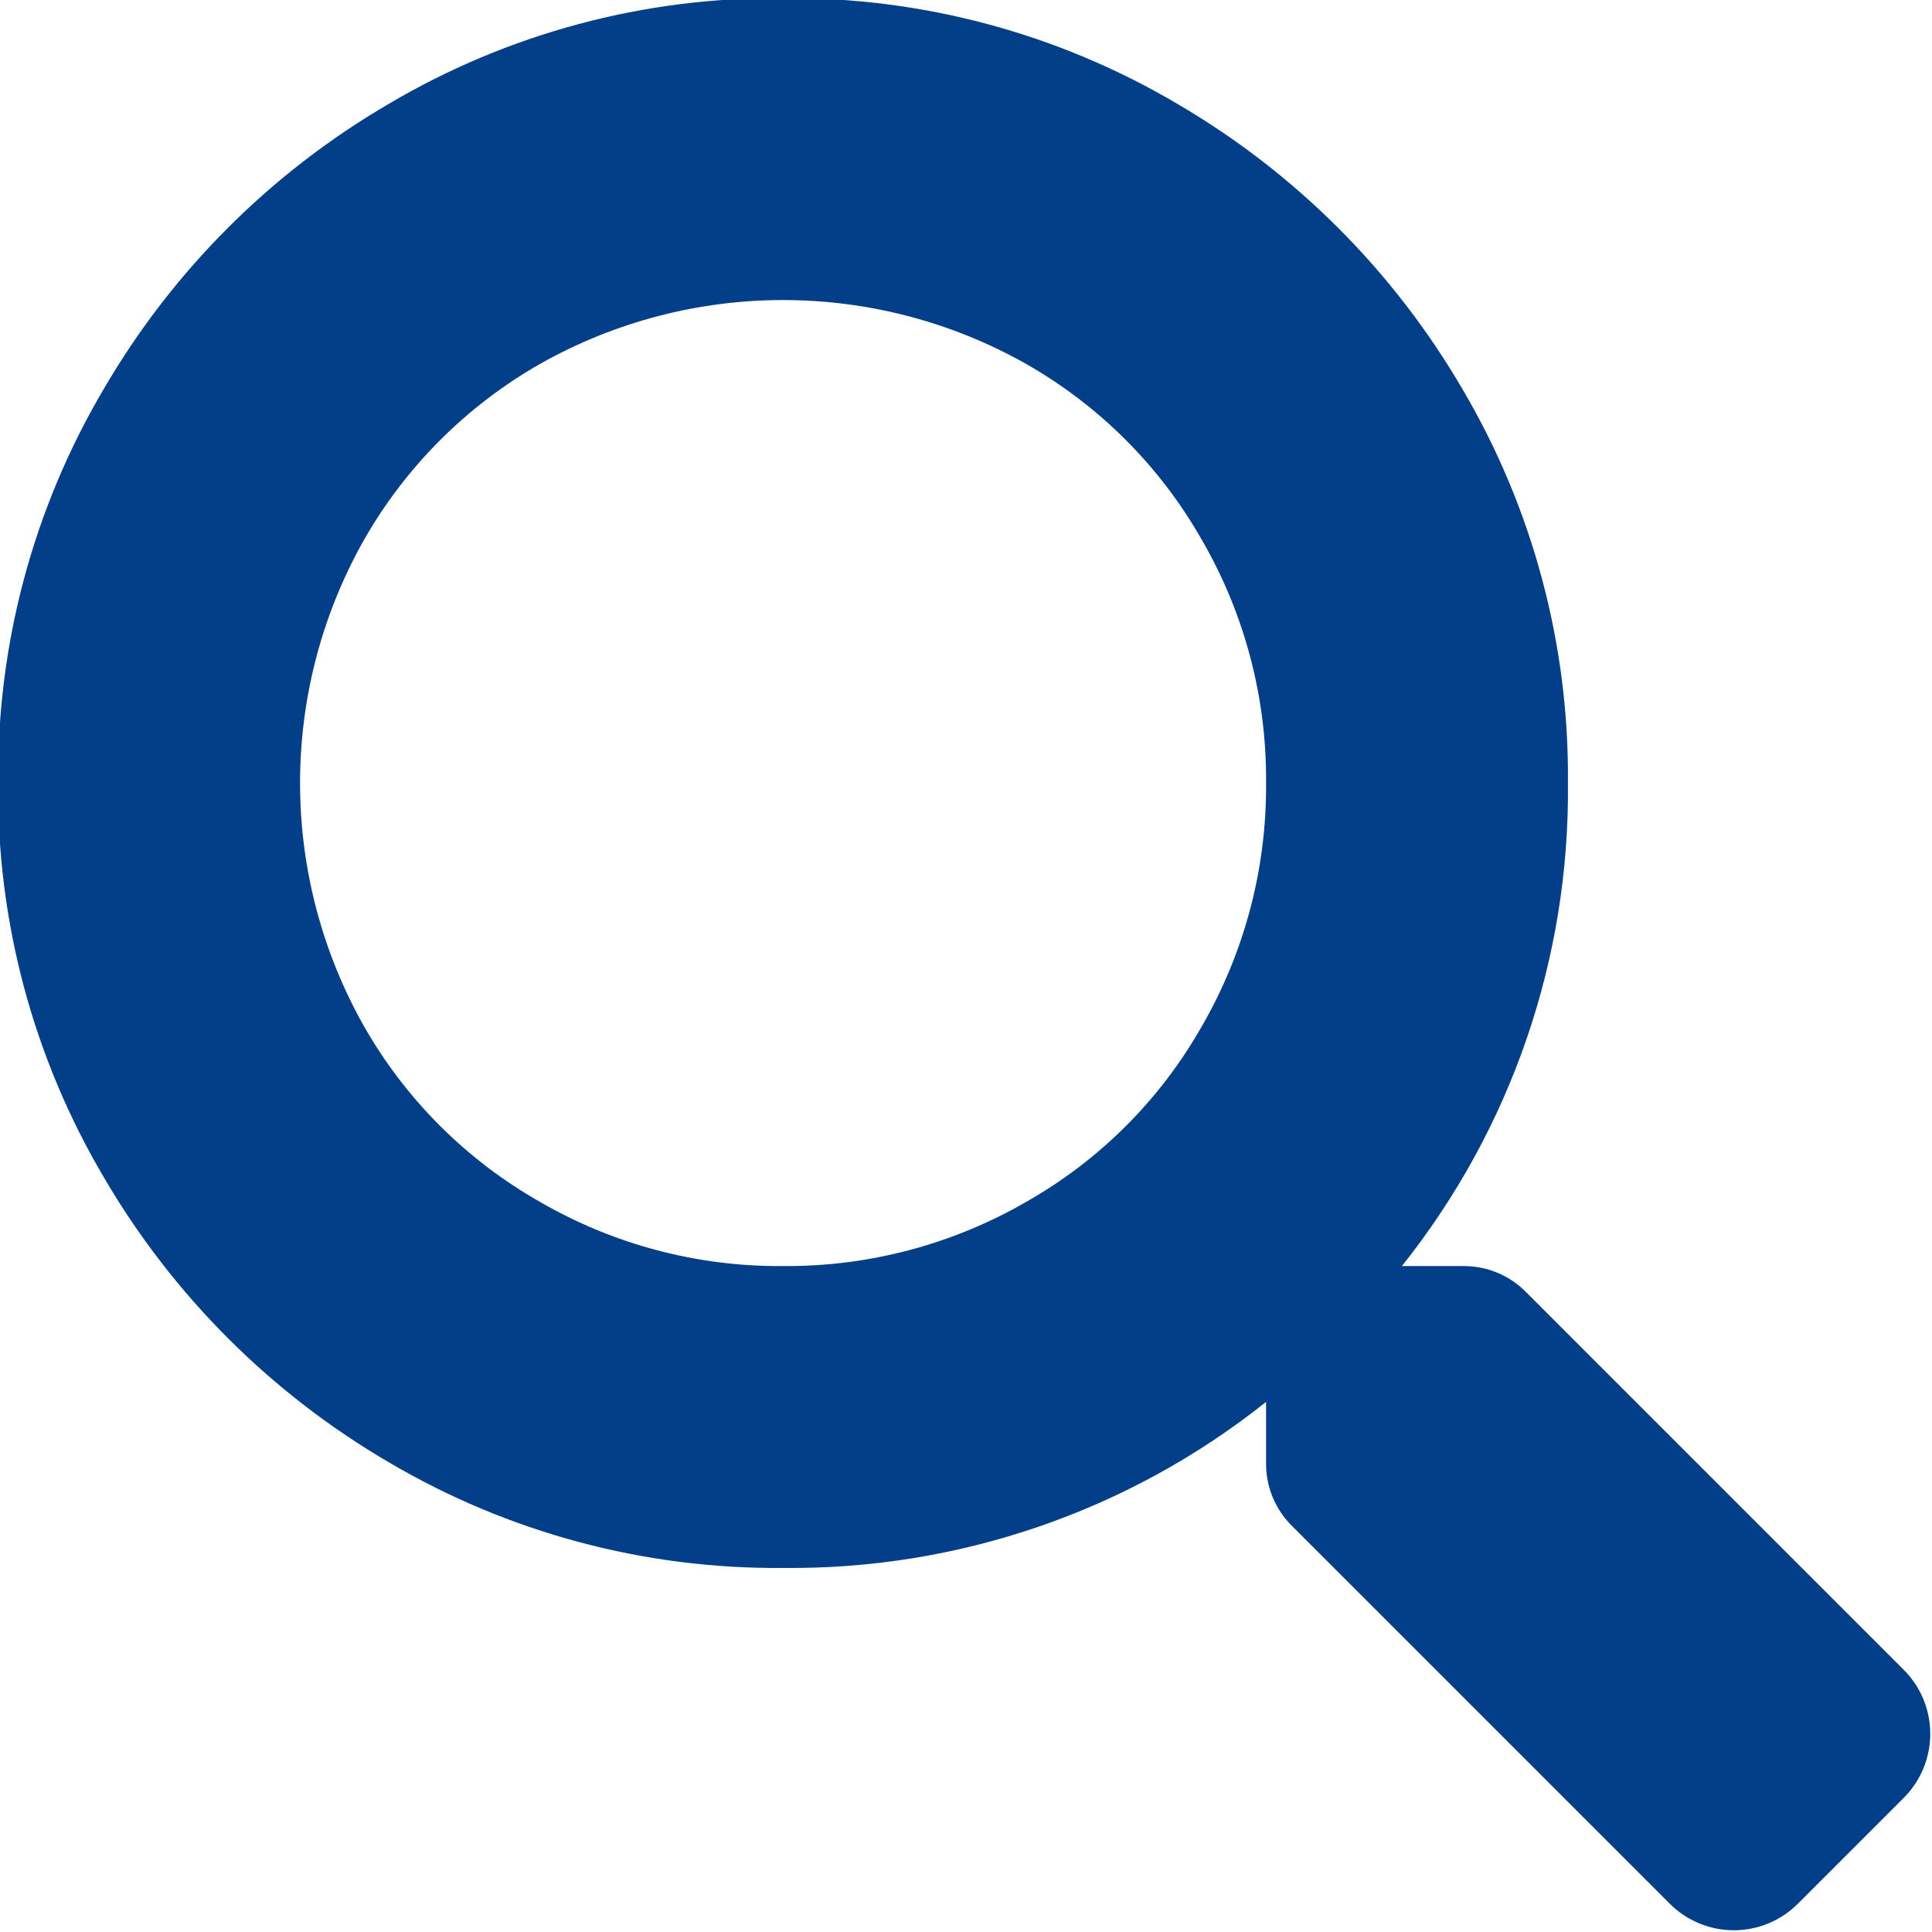
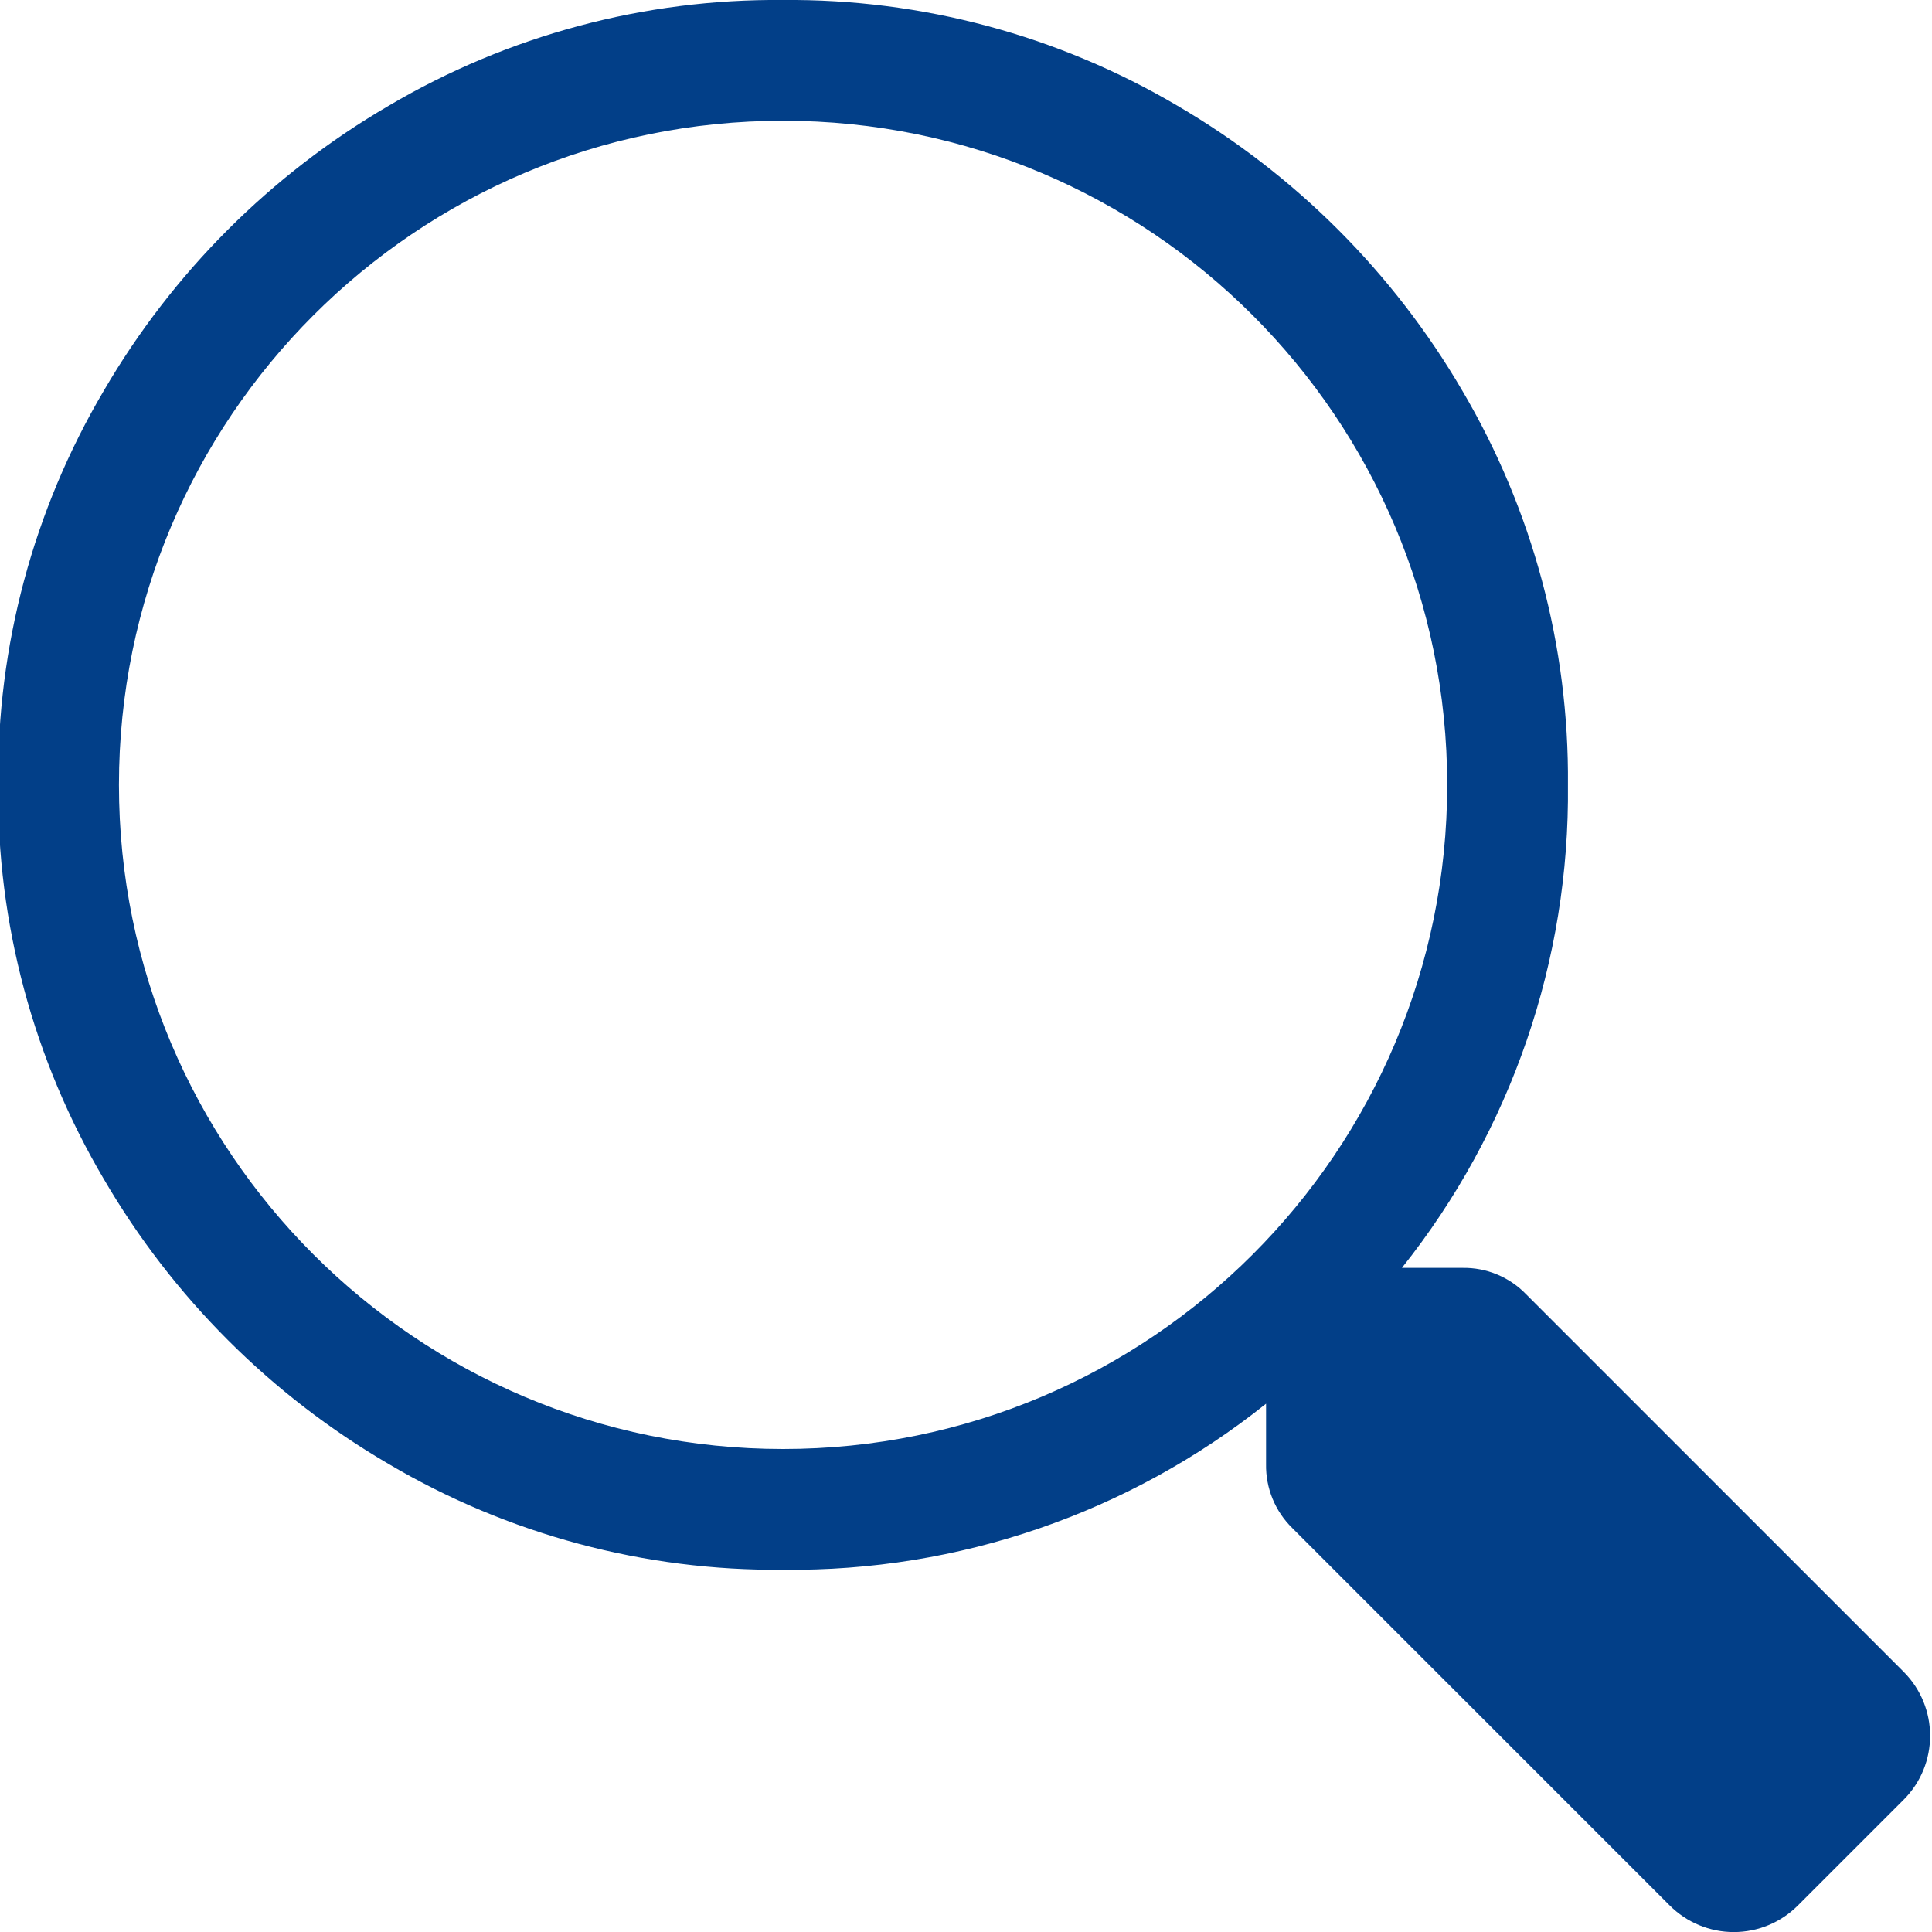
<svg xmlns="http://www.w3.org/2000/svg" id="Lag_1" data-name="Lag 1" viewBox="0 0 64 64">
  <defs>
    <style>.cls-1{fill:#023f88;}</style>
  </defs>
-   <g id="Icons">
-     <g id="Icons-Symbols-Rev1">
-       <g id="Basic-Icons">
-         <g id="Search">
-           <g id="Colors_Icon_Brand" data-name="Colors/Icon/Brand">
-             <g id="search-2" data-name="search">
-               <path id="path-1" class="cls-1" d="M63.06,55.31a3,3,0,0,1,0,4.25l-3.5,3.5a3,3,0,0,1-4.25,0l-12.5-12.5a2.89,2.89,0,0,1-.87-2.12v-2a25.24,25.24,0,0,1-16,5.5,25.25,25.25,0,0,1-13.06-3.5A26.28,26.28,0,0,1,3.44,39,25.18,25.18,0,0,1-.06,25.94a25.16,25.16,0,0,1,3.5-13.06,26.2,26.2,0,0,1,9.44-9.44A25.16,25.16,0,0,1,25.94-.06,25.18,25.18,0,0,1,39,3.44a26.28,26.28,0,0,1,9.44,9.44,25.25,25.25,0,0,1,3.5,13.06,25.24,25.24,0,0,1-5.5,16h2a2.89,2.89,0,0,1,2.12.87ZM25.94,41.94A15.85,15.85,0,0,0,34,39.81,15.43,15.43,0,0,0,39.81,34a15.85,15.85,0,0,0,2.13-8.06,15.8,15.8,0,0,0-2.13-8.06A15.53,15.53,0,0,0,34,12.06a16.38,16.38,0,0,0-16.12,0,15.63,15.63,0,0,0-5.82,5.82,16.38,16.38,0,0,0,0,16.12,15.53,15.53,0,0,0,5.82,5.81A15.8,15.8,0,0,0,25.94,41.94Z" />
-             </g>
-           </g>
-         </g>
-       </g>
-     </g>
-   </g>
+   <path class="cls-1" d="M63.06,55.38l-12.5-12.5A2.86,2.86,0,0,0,48.44,42h-2a25.24,25.24,0,0,0,5.5-16,25.28,25.28,0,0,0-3.5-13.06A26.28,26.28,0,0,0,39,3.5,25.28,25.28,0,0,0,25.94,0,25.25,25.25,0,0,0,12.88,3.5a26.2,26.2,0,0,0-9.44,9.44A25.18,25.18,0,0,0-.06,26a25.18,25.18,0,0,0,3.5,13.06,26.2,26.2,0,0,0,9.44,9.44A25.25,25.25,0,0,0,25.94,52a25.18,25.18,0,0,0,16-5.5v2a2.89,2.89,0,0,0,.87,2.12l12.5,12.5a3,3,0,0,0,4.25,0l3.5-3.5a3,3,0,0,0,0-4.24ZM25.94,48a22,22,0,1,1,22-22A22,22,0,0,1,25.94,48Z" />
</svg>
